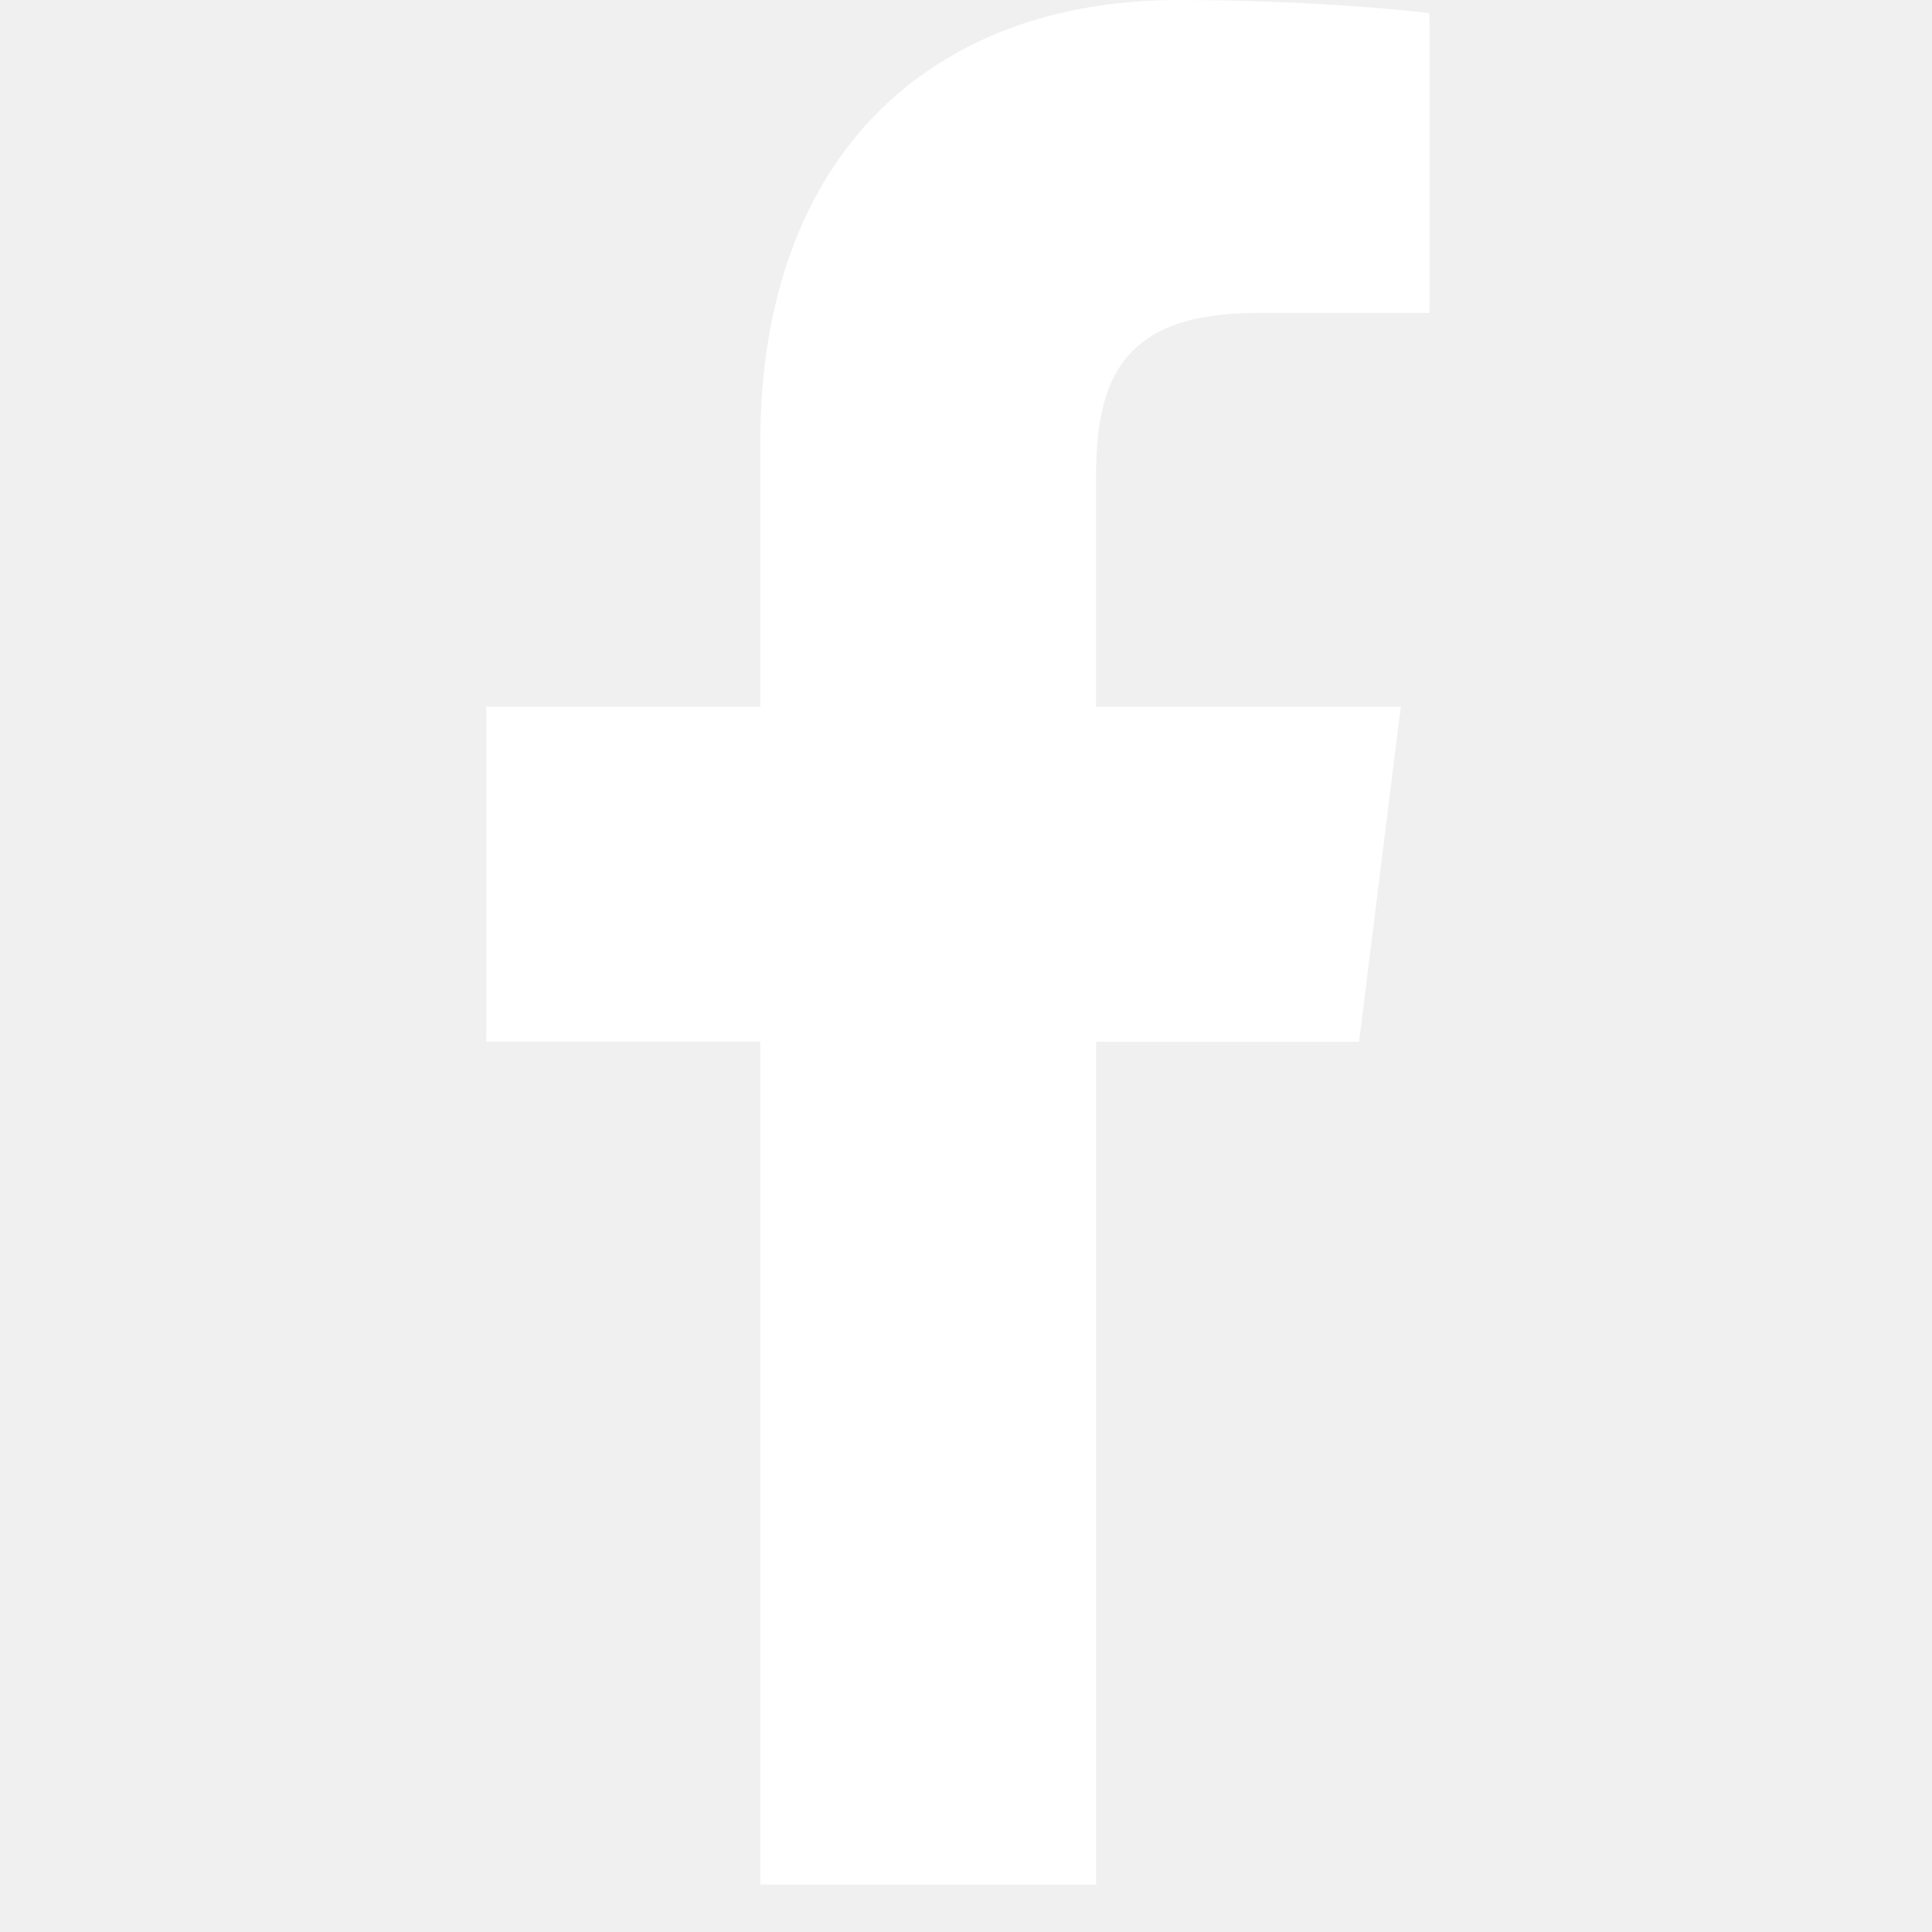
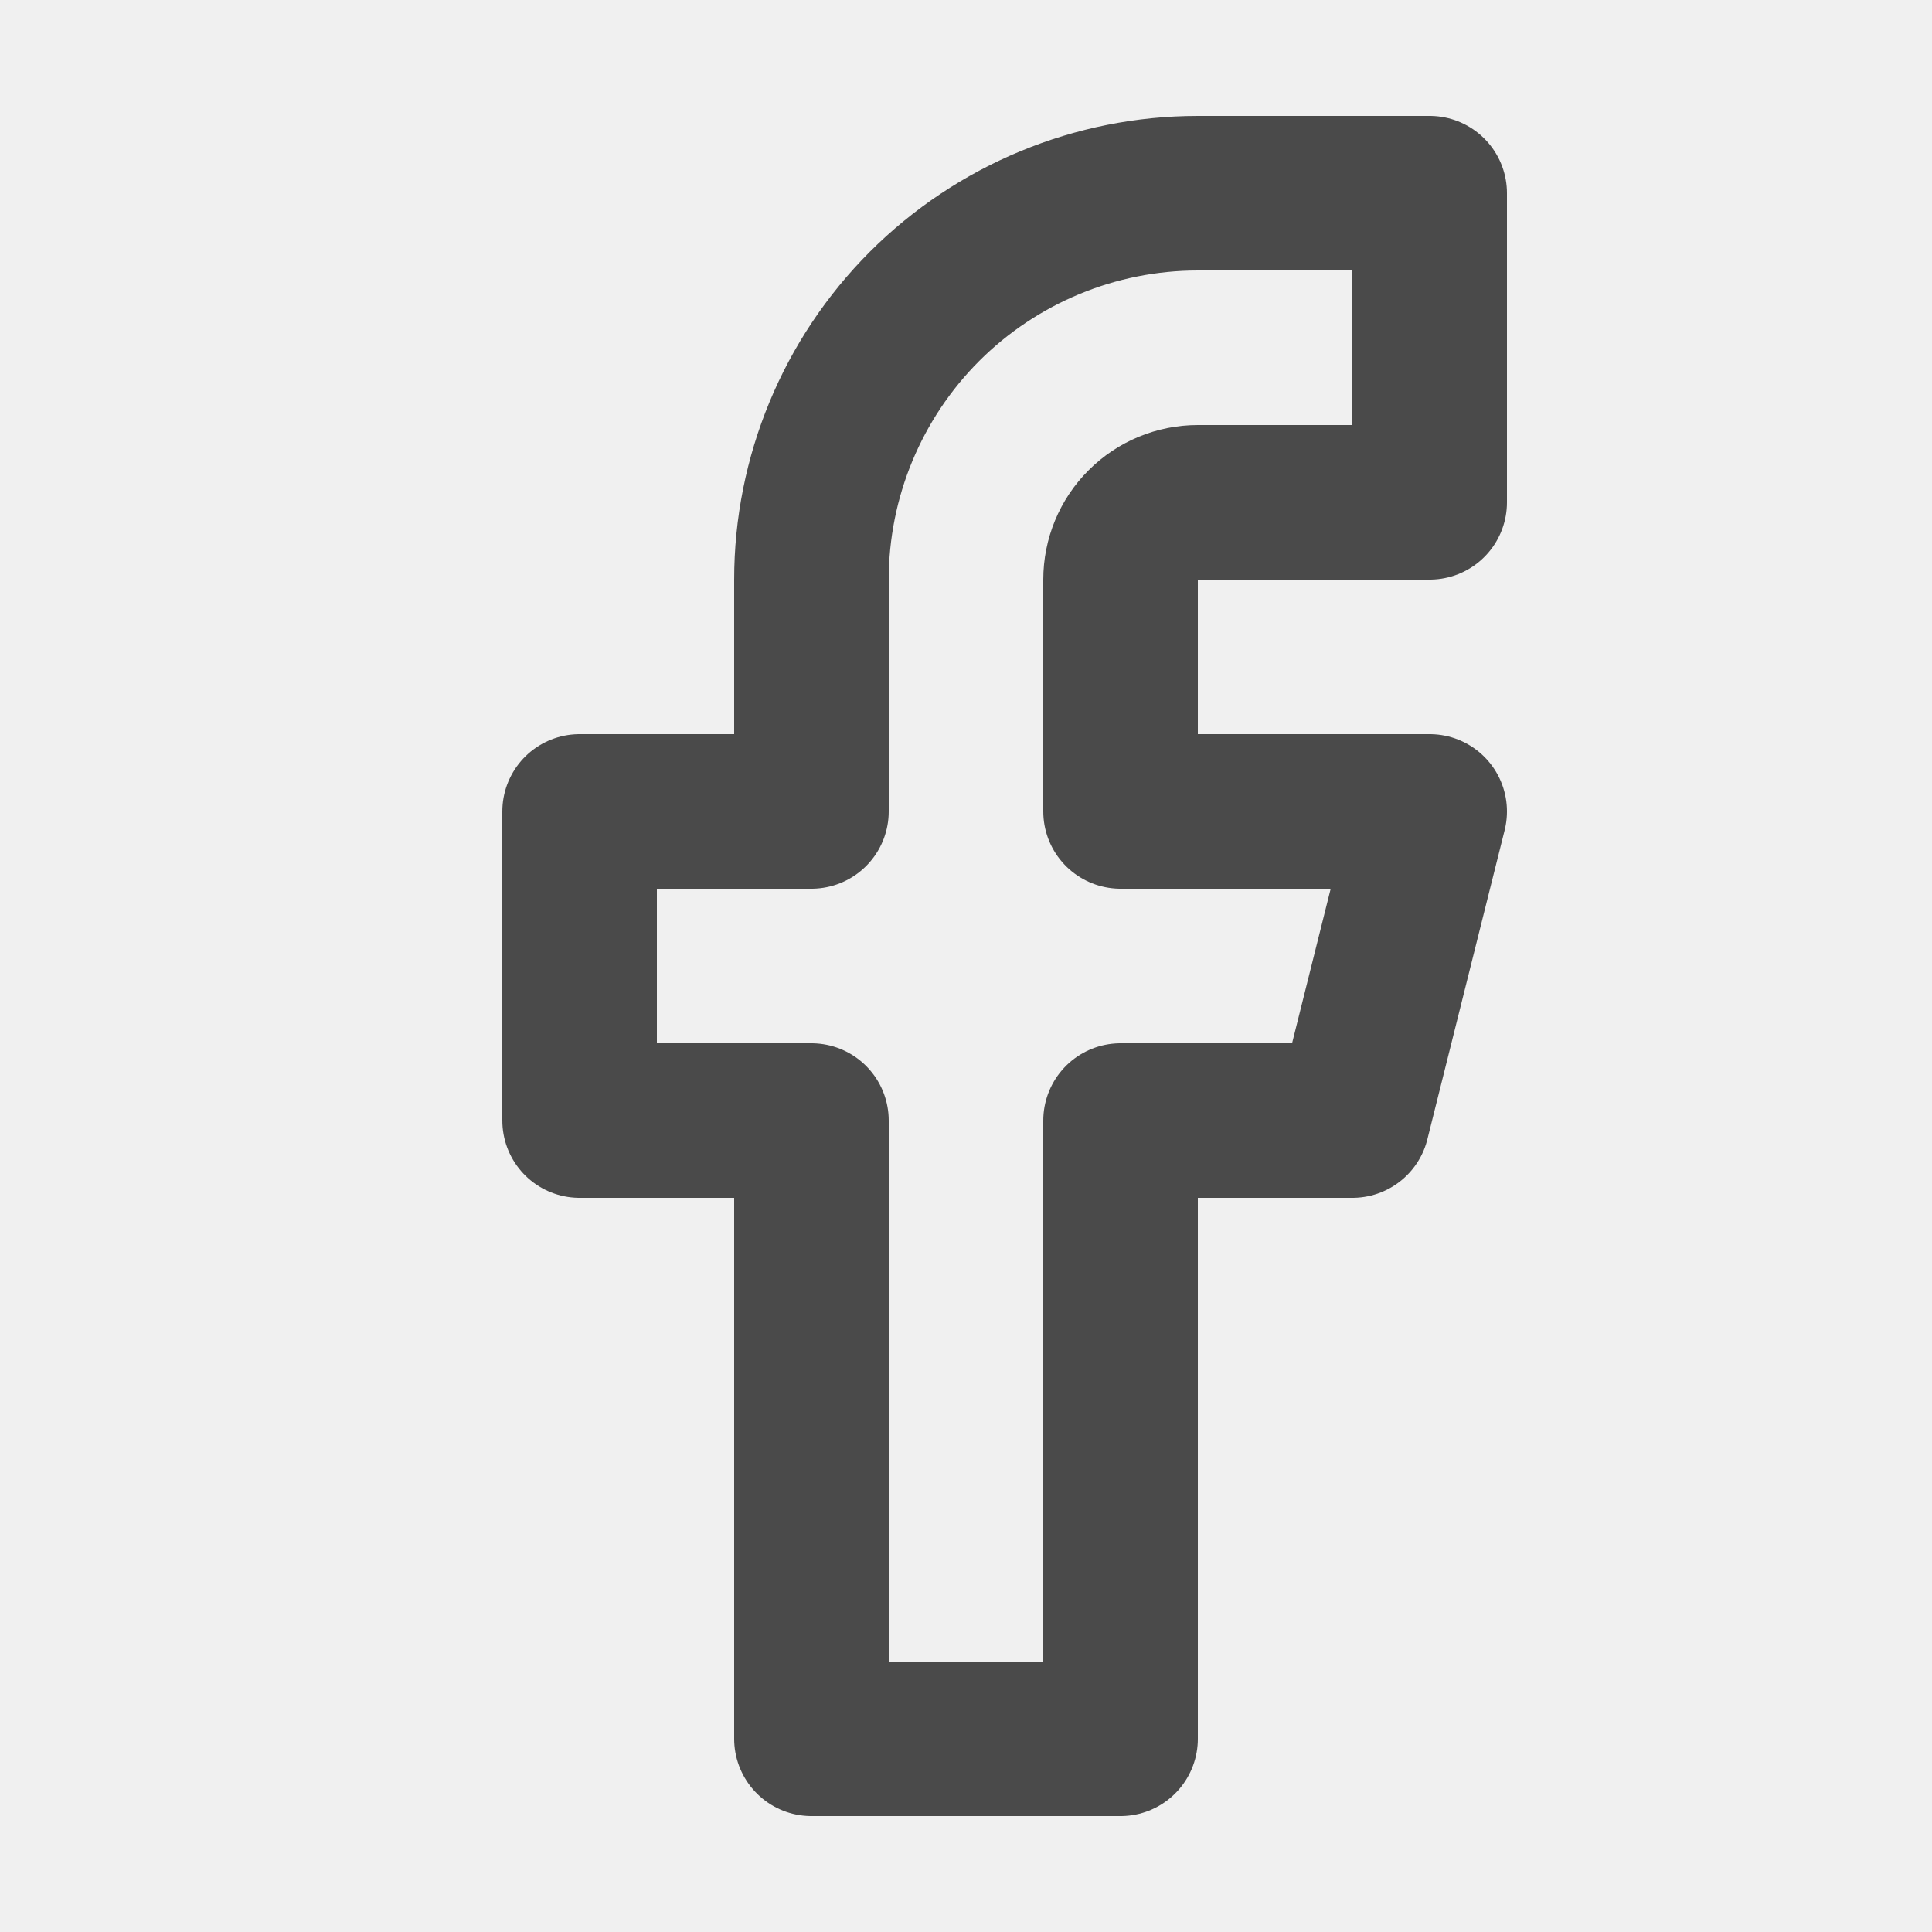
- <svg xmlns="http://www.w3.org/2000/svg" width="22" height="22" viewBox="0 0 22 22" fill="none">
-   <g clip-path="url(#clip0_1_1496)">
-     <path d="M14.317 3.563H16.277V0.151C15.939 0.105 14.776 0 13.421 0C10.594 0 8.657 1.777 8.657 5.042V8.047H5.537V11.862H8.657V21.46H12.482V11.863H15.476L15.951 8.048H12.481V5.42C12.482 4.318 12.779 3.563 14.317 3.563Z" fill="white" />
-   </g>
-   <defs>
-     <clipPath id="clip0_1_1496">
-       <rect width="21.479" height="21.46" fill="white" />
-     </clipPath>
-   </defs>
+ <svg xmlns="http://www.w3.org/2000/svg" width="25" height="25" viewBox="0 0 25 25" fill="none">
+   <path d="M18.5 2.5H15.5C14.174 2.5 12.902 3.027 11.964 3.964C11.027 4.902 10.5 6.174 10.5 7.5V10.5H7.5V14.5H10.5V22.5H14.5V14.5H17.5L18.5 10.5H14.5V7.5C14.5 7.235 14.605 6.98 14.793 6.793C14.98 6.605 15.235 6.5 15.5 6.5H18.5V2.5Z" stroke="#4A4A4A" stroke-width="2" stroke-linecap="round" stroke-linejoin="round" />
</svg>
